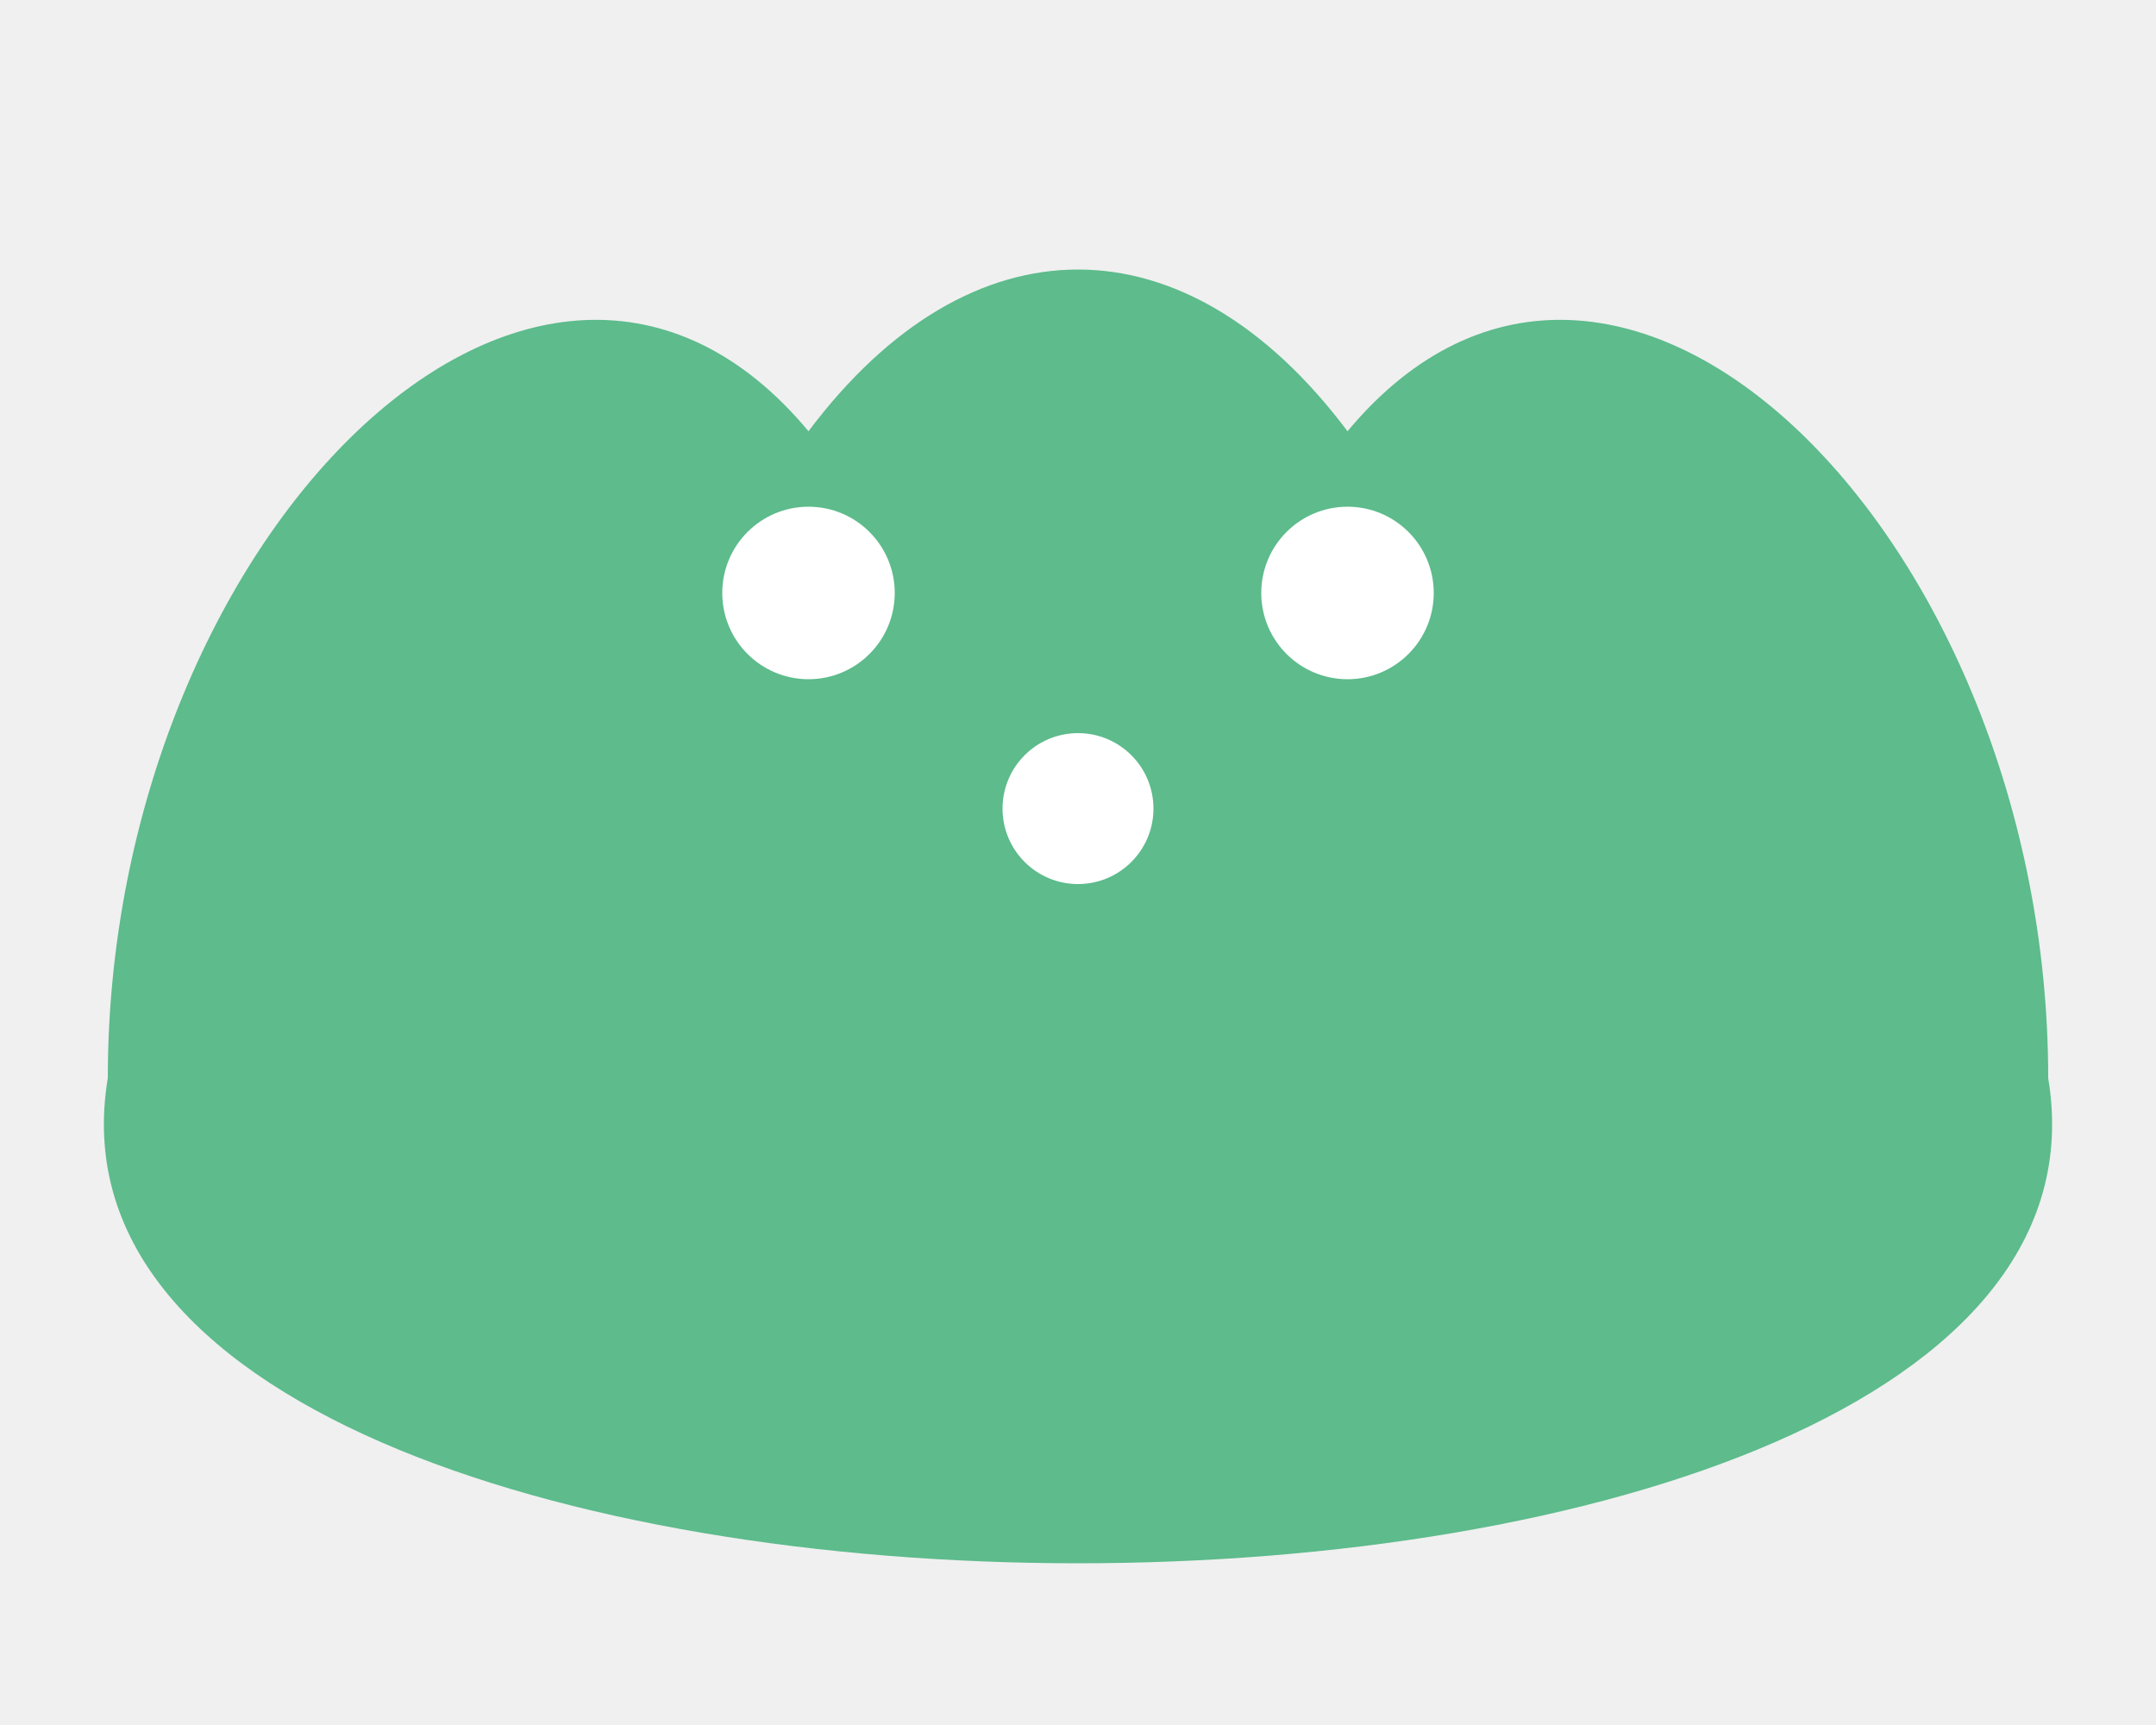
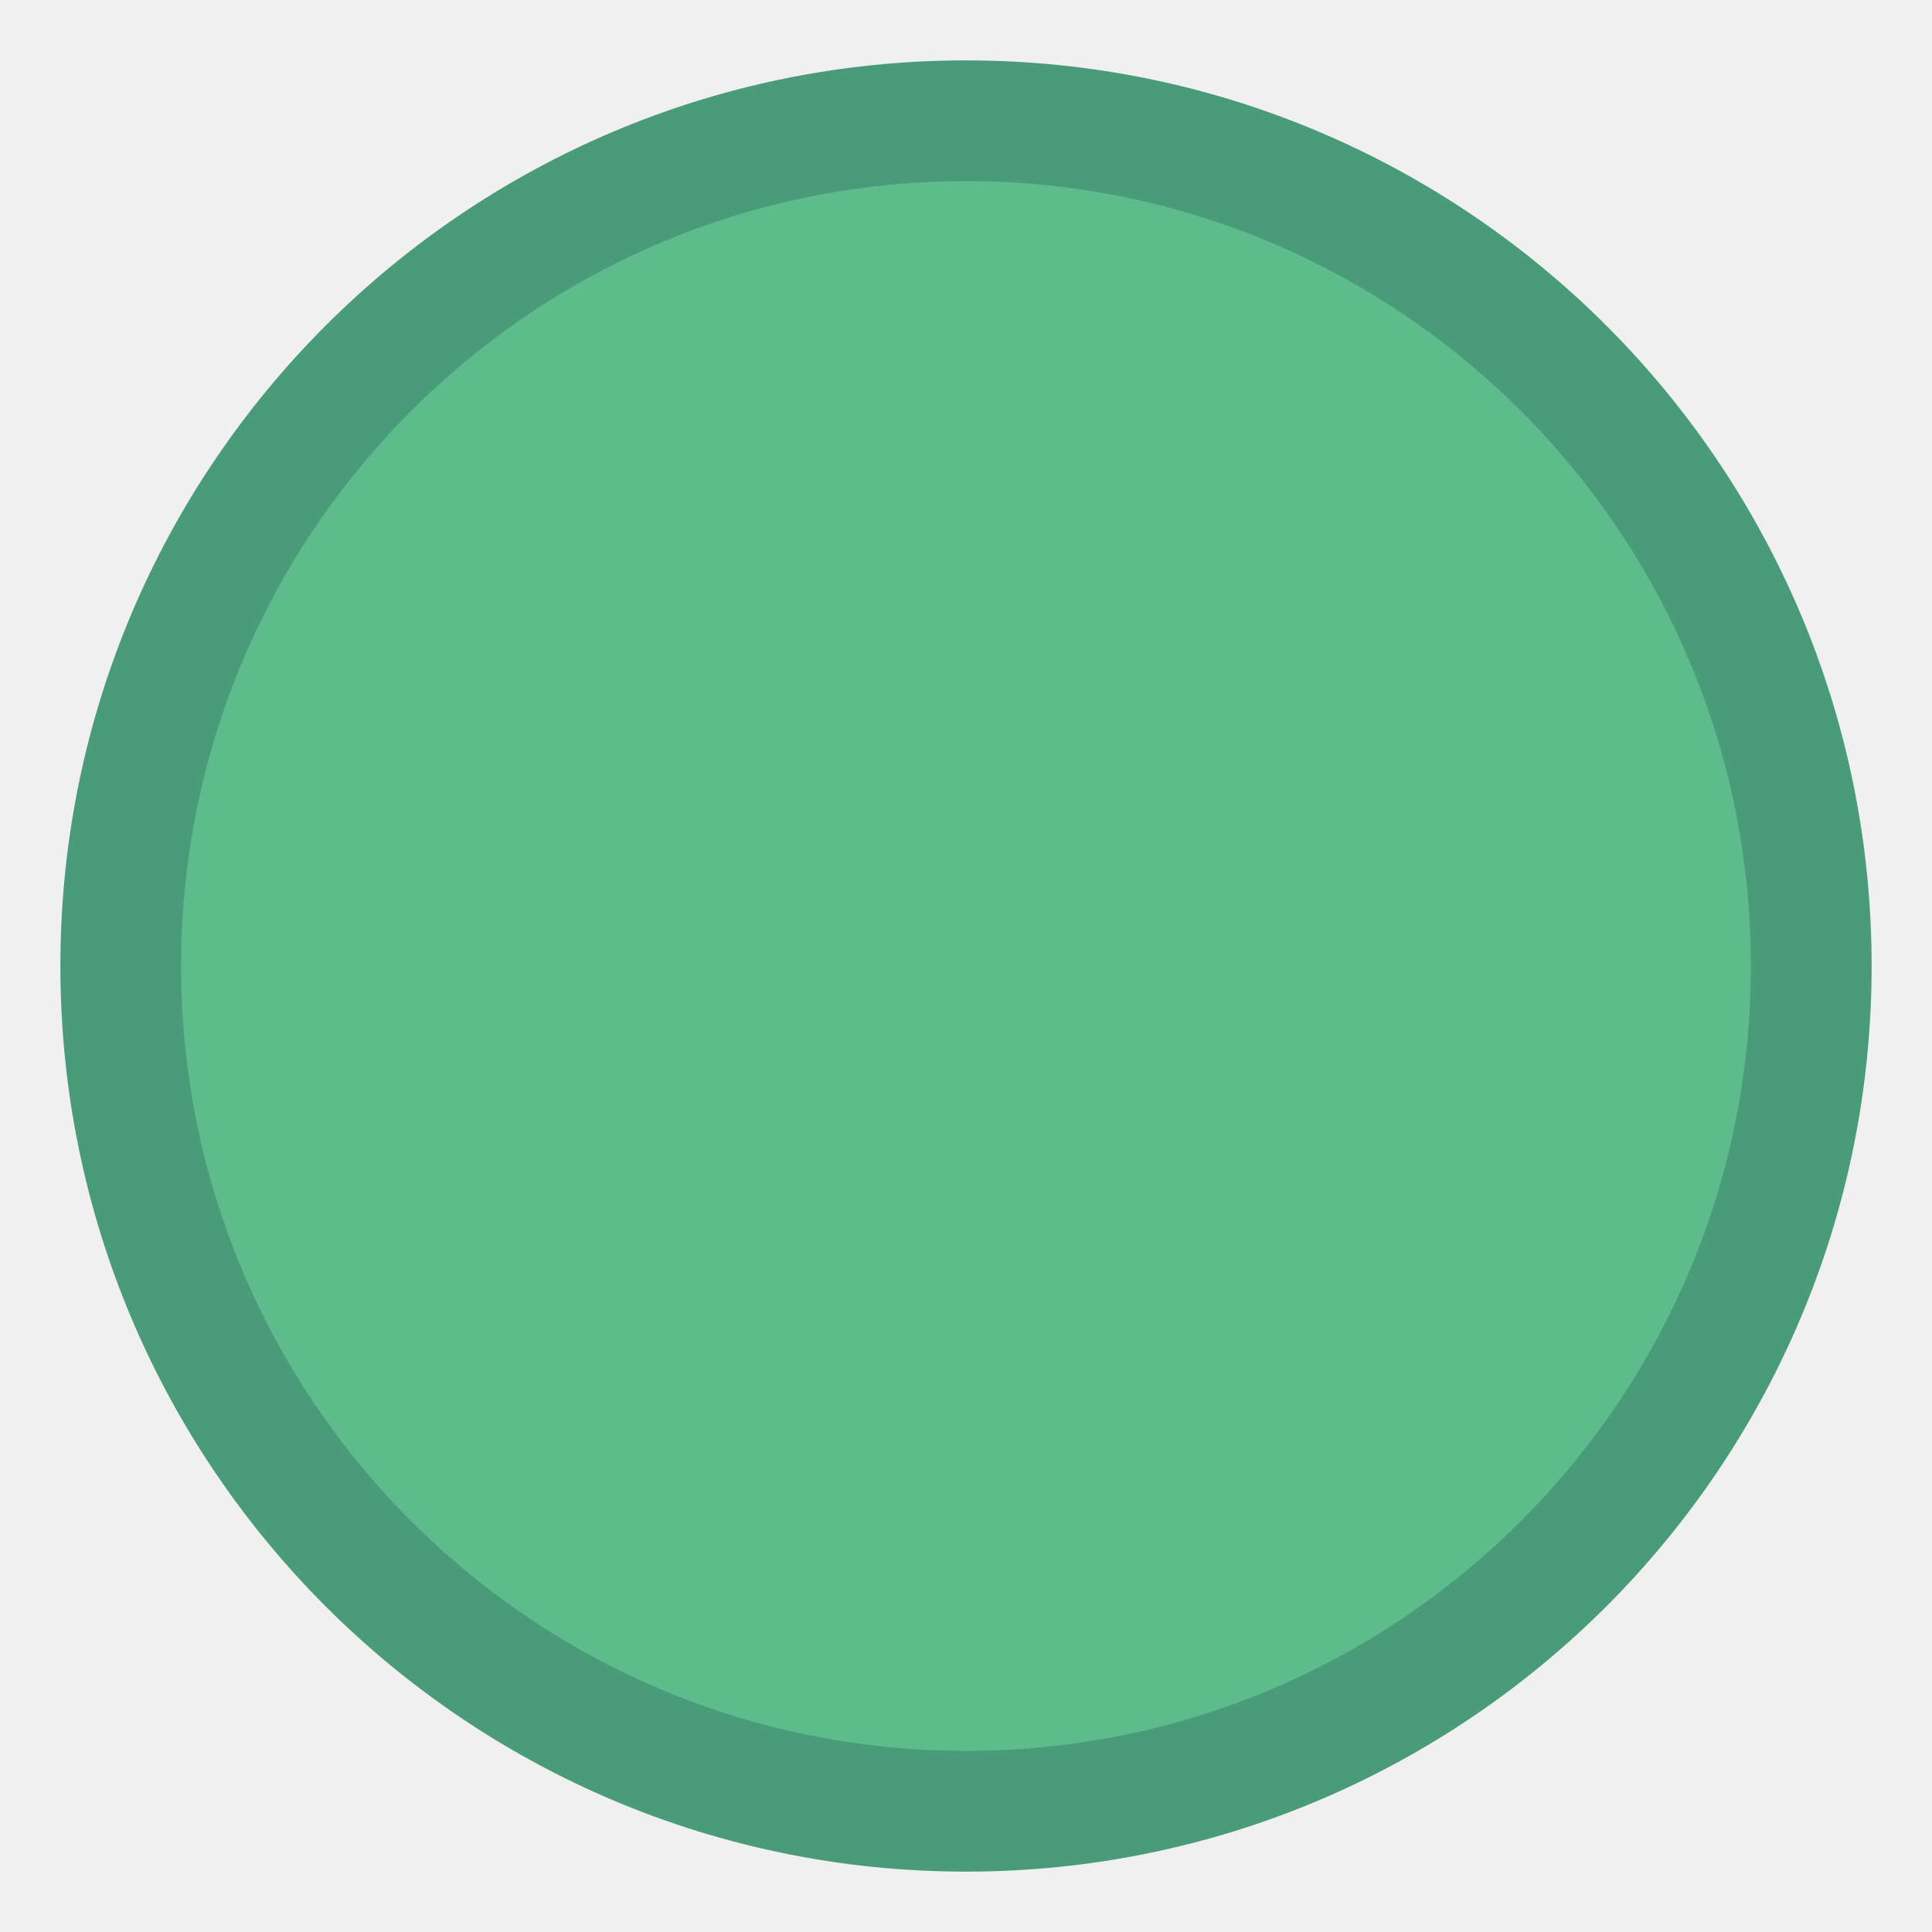
- <svg xmlns="http://www.w3.org/2000/svg" width="200" height="160" viewBox="0 0 200 160" role="img" aria-label="A green, stylized frog's head icon.">
-   <path fill="#5DBB8C" d="M 10 100 C 0 160, 200 160, 190 100 C 190 50, 150 10, 125 40 C 110 20, 90 20, 75 40 C 50 10, 10 50, 10 100 Z" />
-   <circle cx="75" cy="55" r="8" fill="#FFFFFF" />
-   <circle cx="125" cy="55" r="8" fill="#FFFFFF" />
-   <circle cx="100" cy="75" r="7" fill="#FFFFFF" />
+ <svg xmlns="http://www.w3.org/2000/svg" width="32" height="32" viewBox="0 0 32 32" role="img" aria-label="Toad favicon - green circle">
+   <circle cx="16" cy="16" r="14" fill="#5DBB8C" stroke="#4A9B7A" stroke-width="2" />
</svg>
